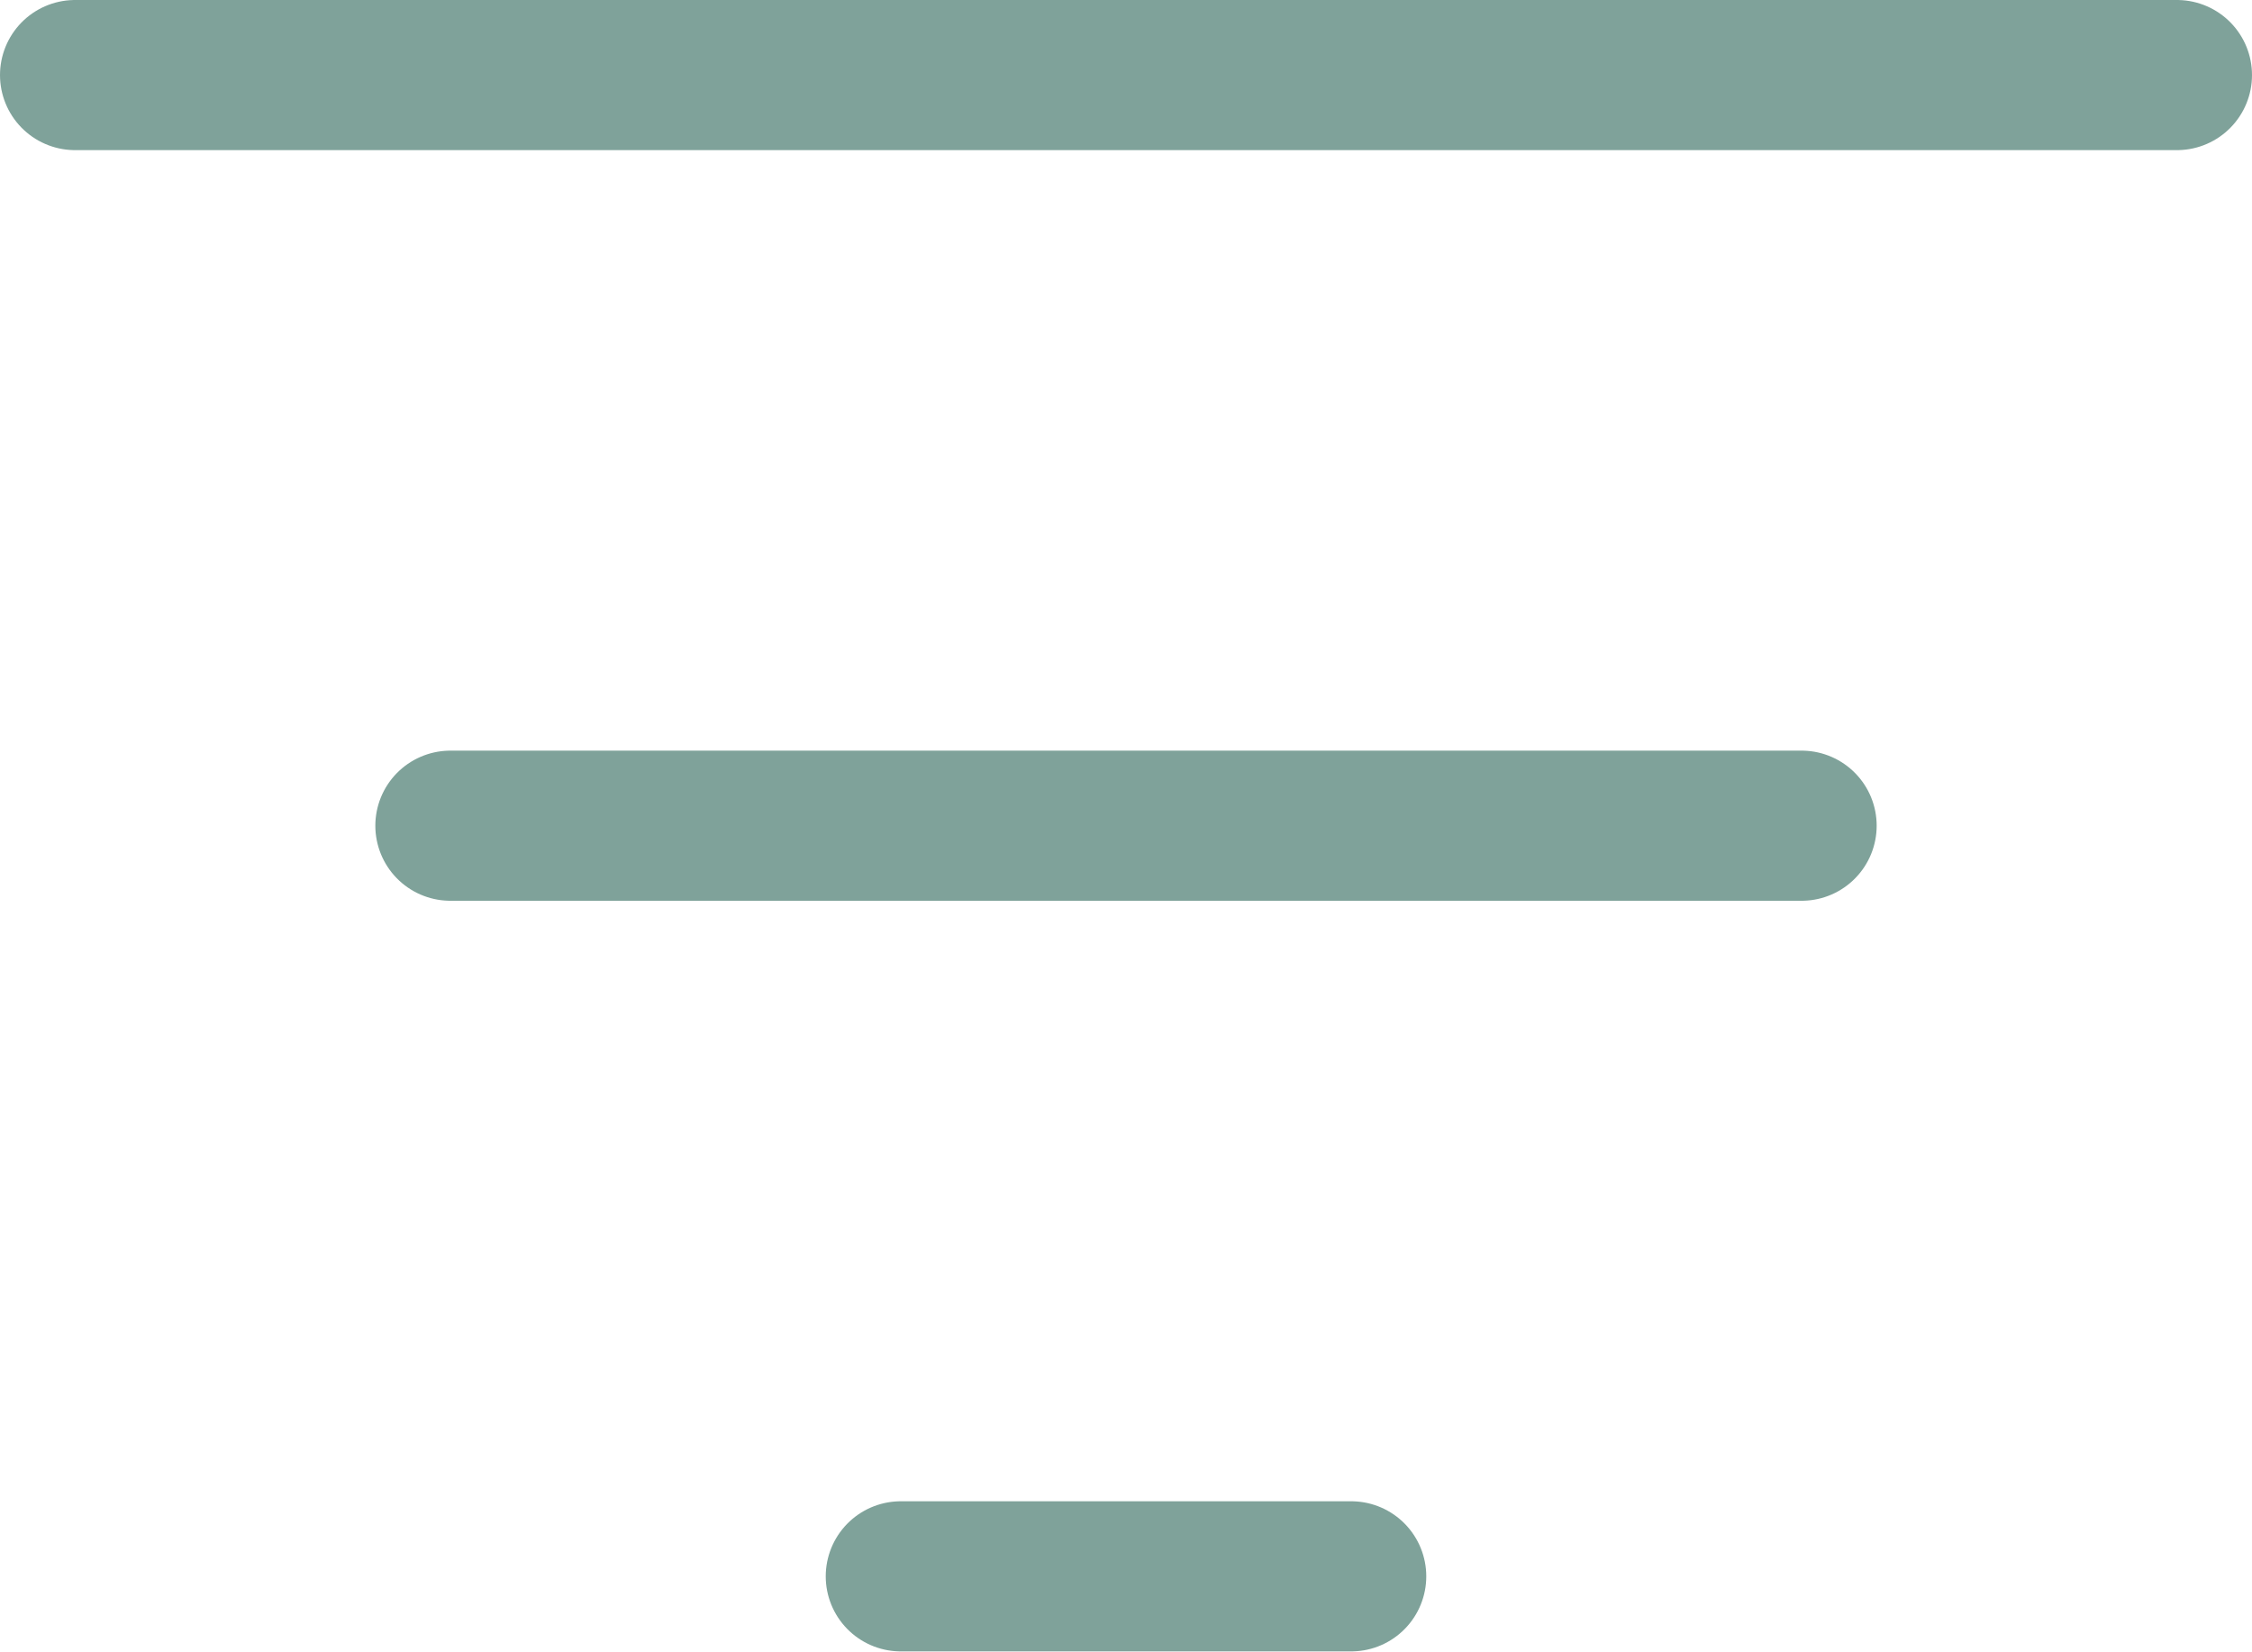
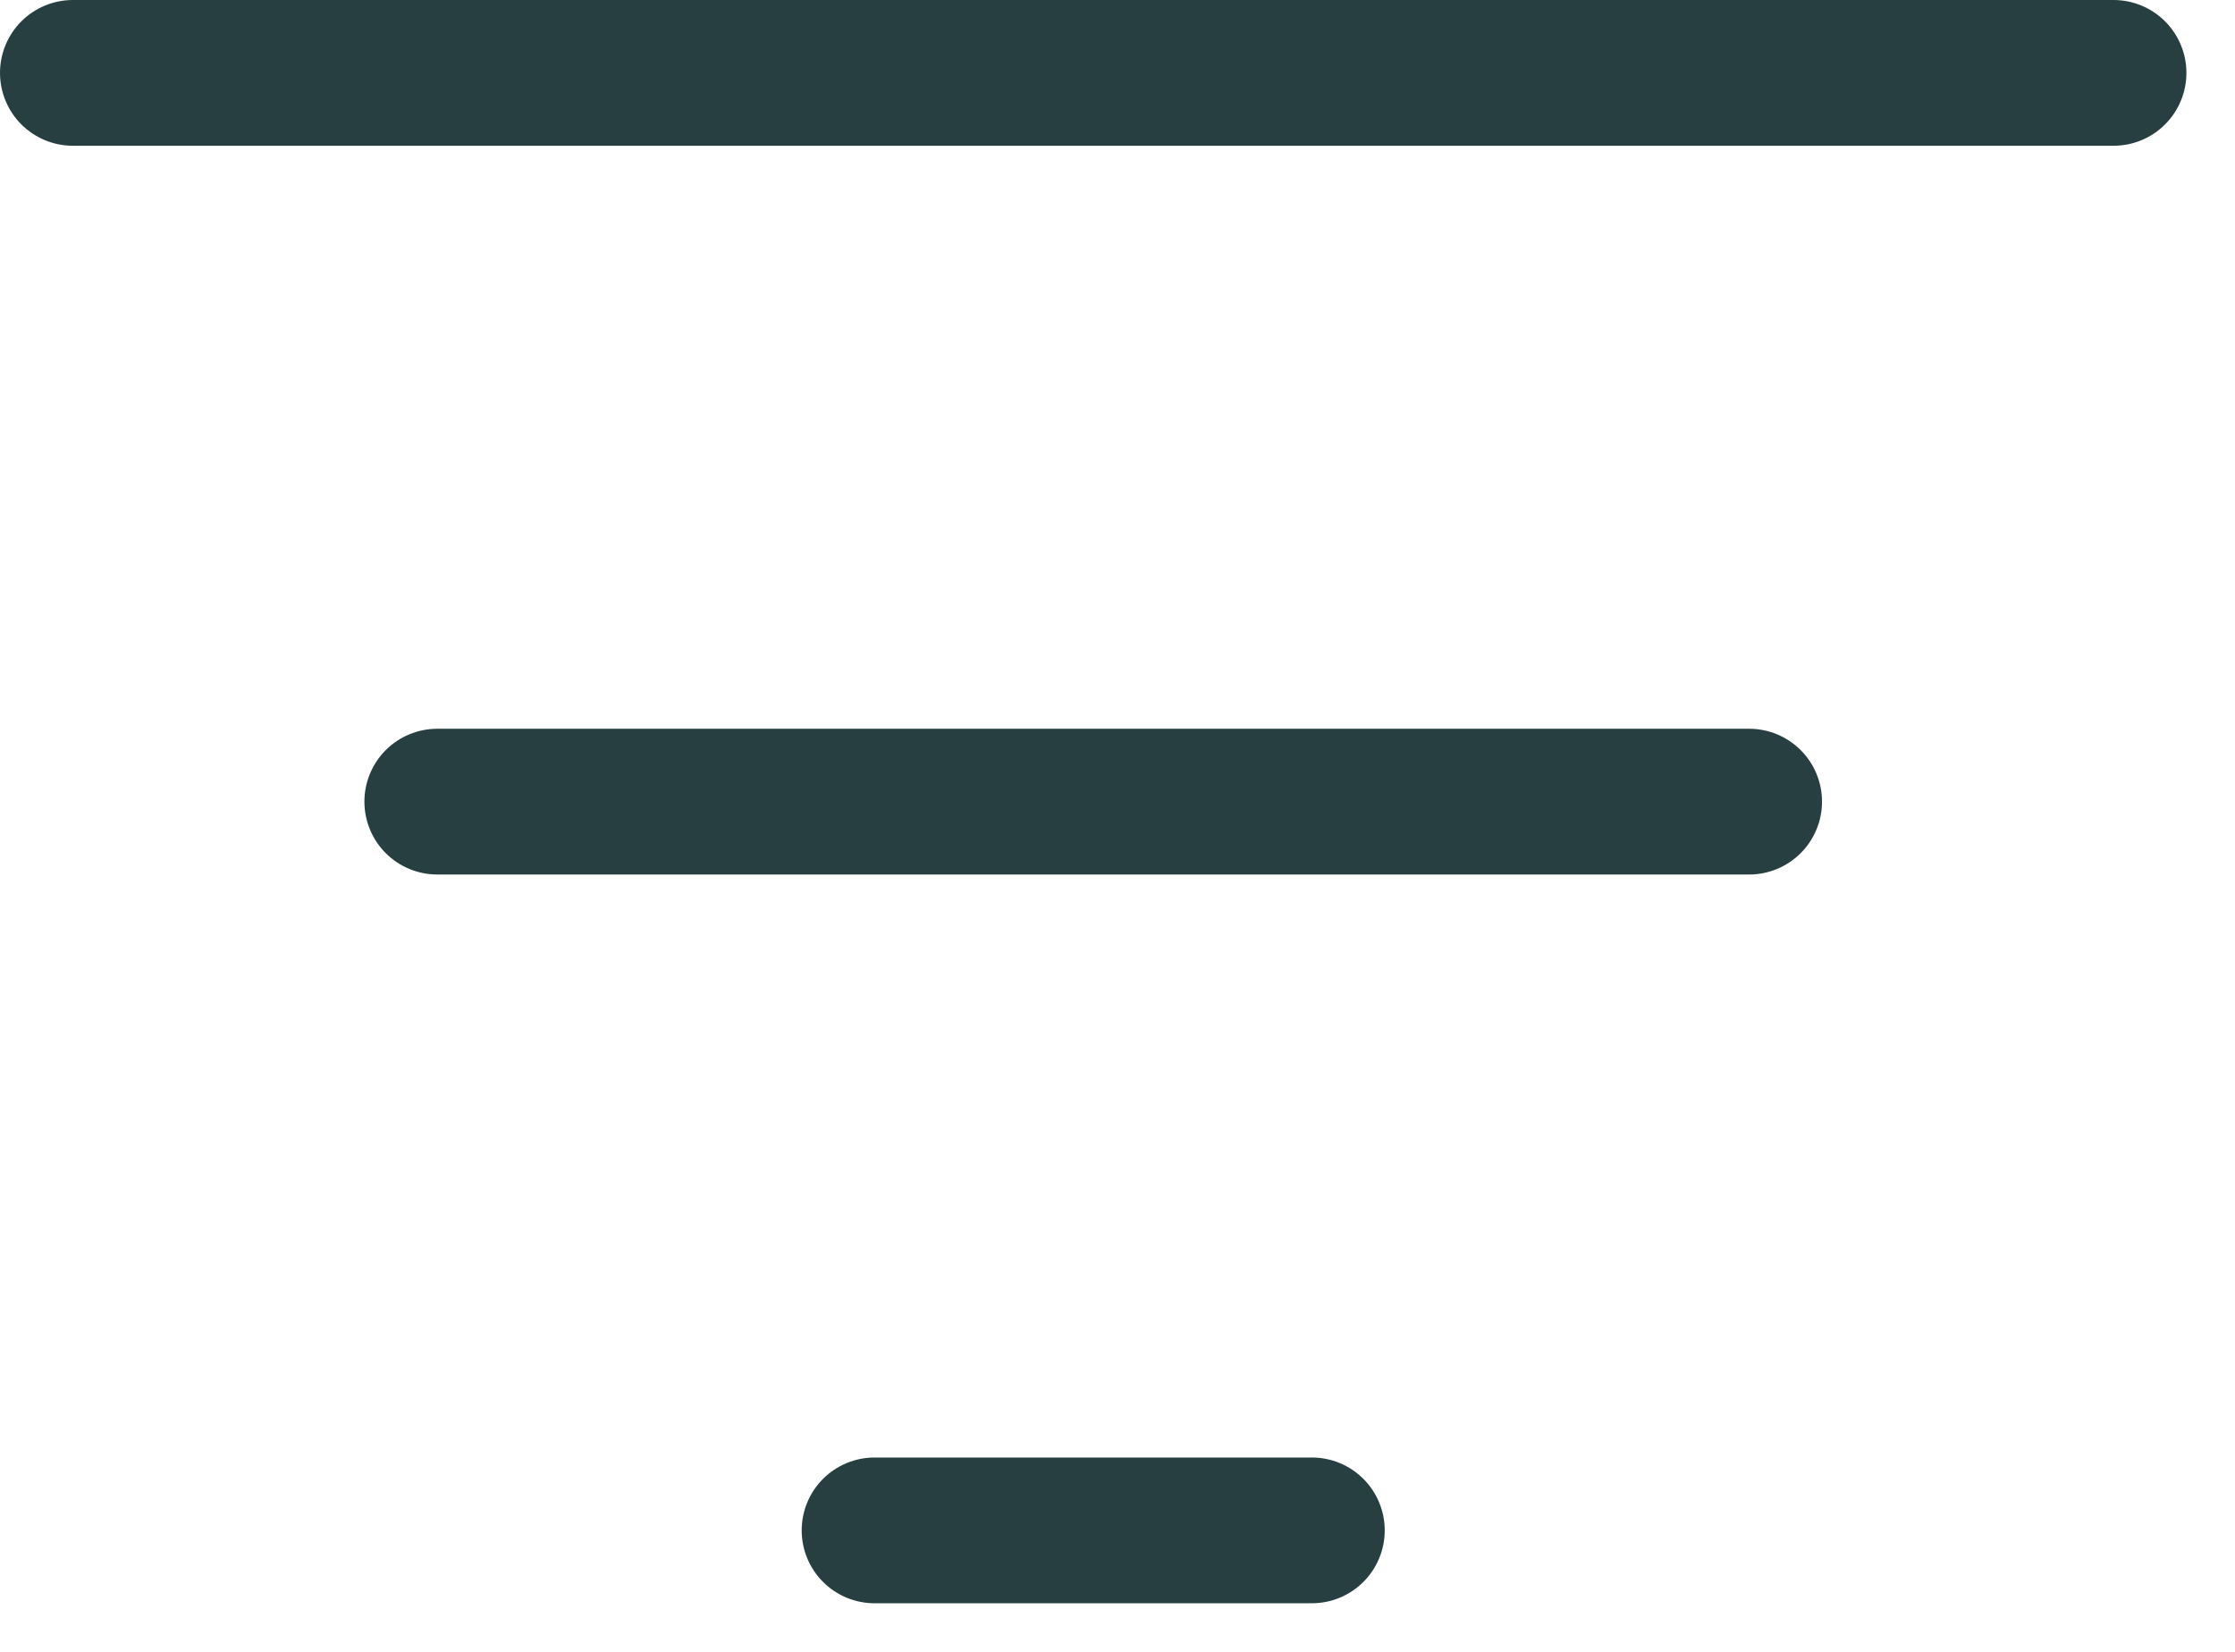
- <svg xmlns="http://www.w3.org/2000/svg" width="30" height="22" viewBox="0 0 30 22" fill="none">
-   <path d="M29 1L1 1M24 11H6M18 21H12" stroke="#7FA29A" stroke-width="2" stroke-linecap="round" />
+ <svg xmlns="http://www.w3.org/2000/svg" width="23" height="17" viewBox="0 0 23 17" fill="none">
+   <path d="M21.75 0.75L0.75 0.75M18 8.25H4.5M13.5 15.75H9" stroke="#273F40" stroke-width="1.5" stroke-linecap="round" />
</svg>
